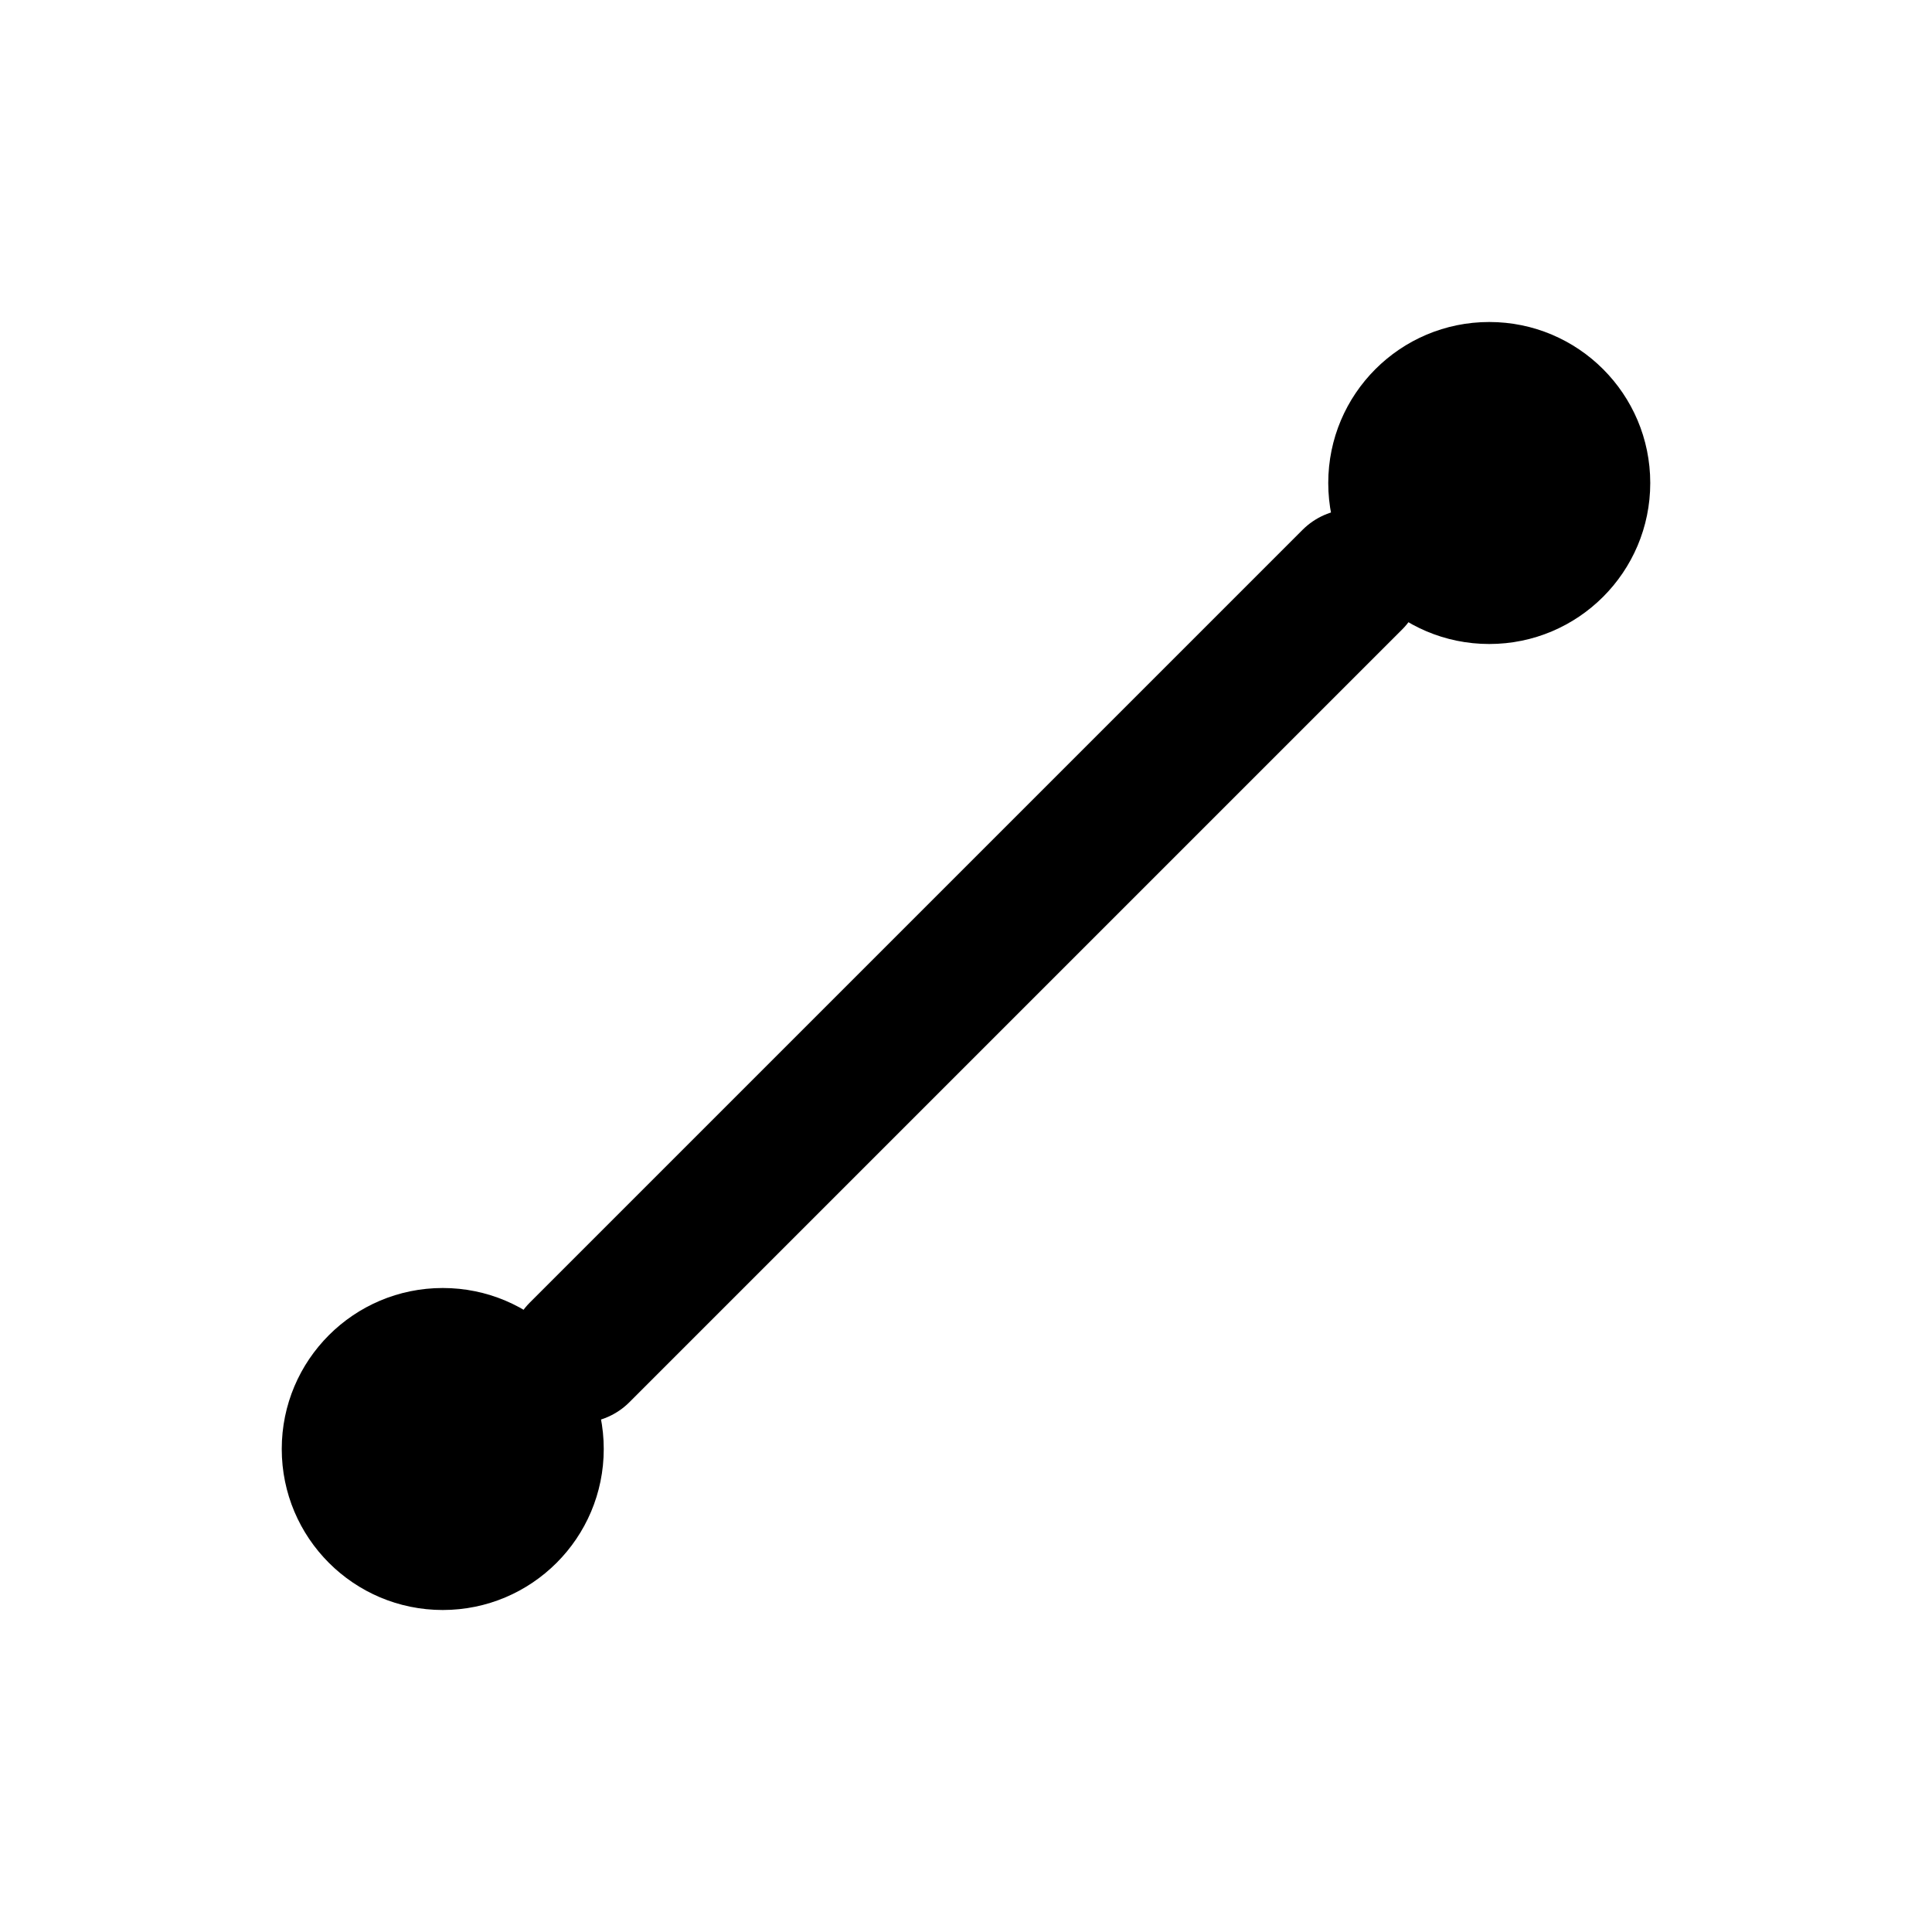
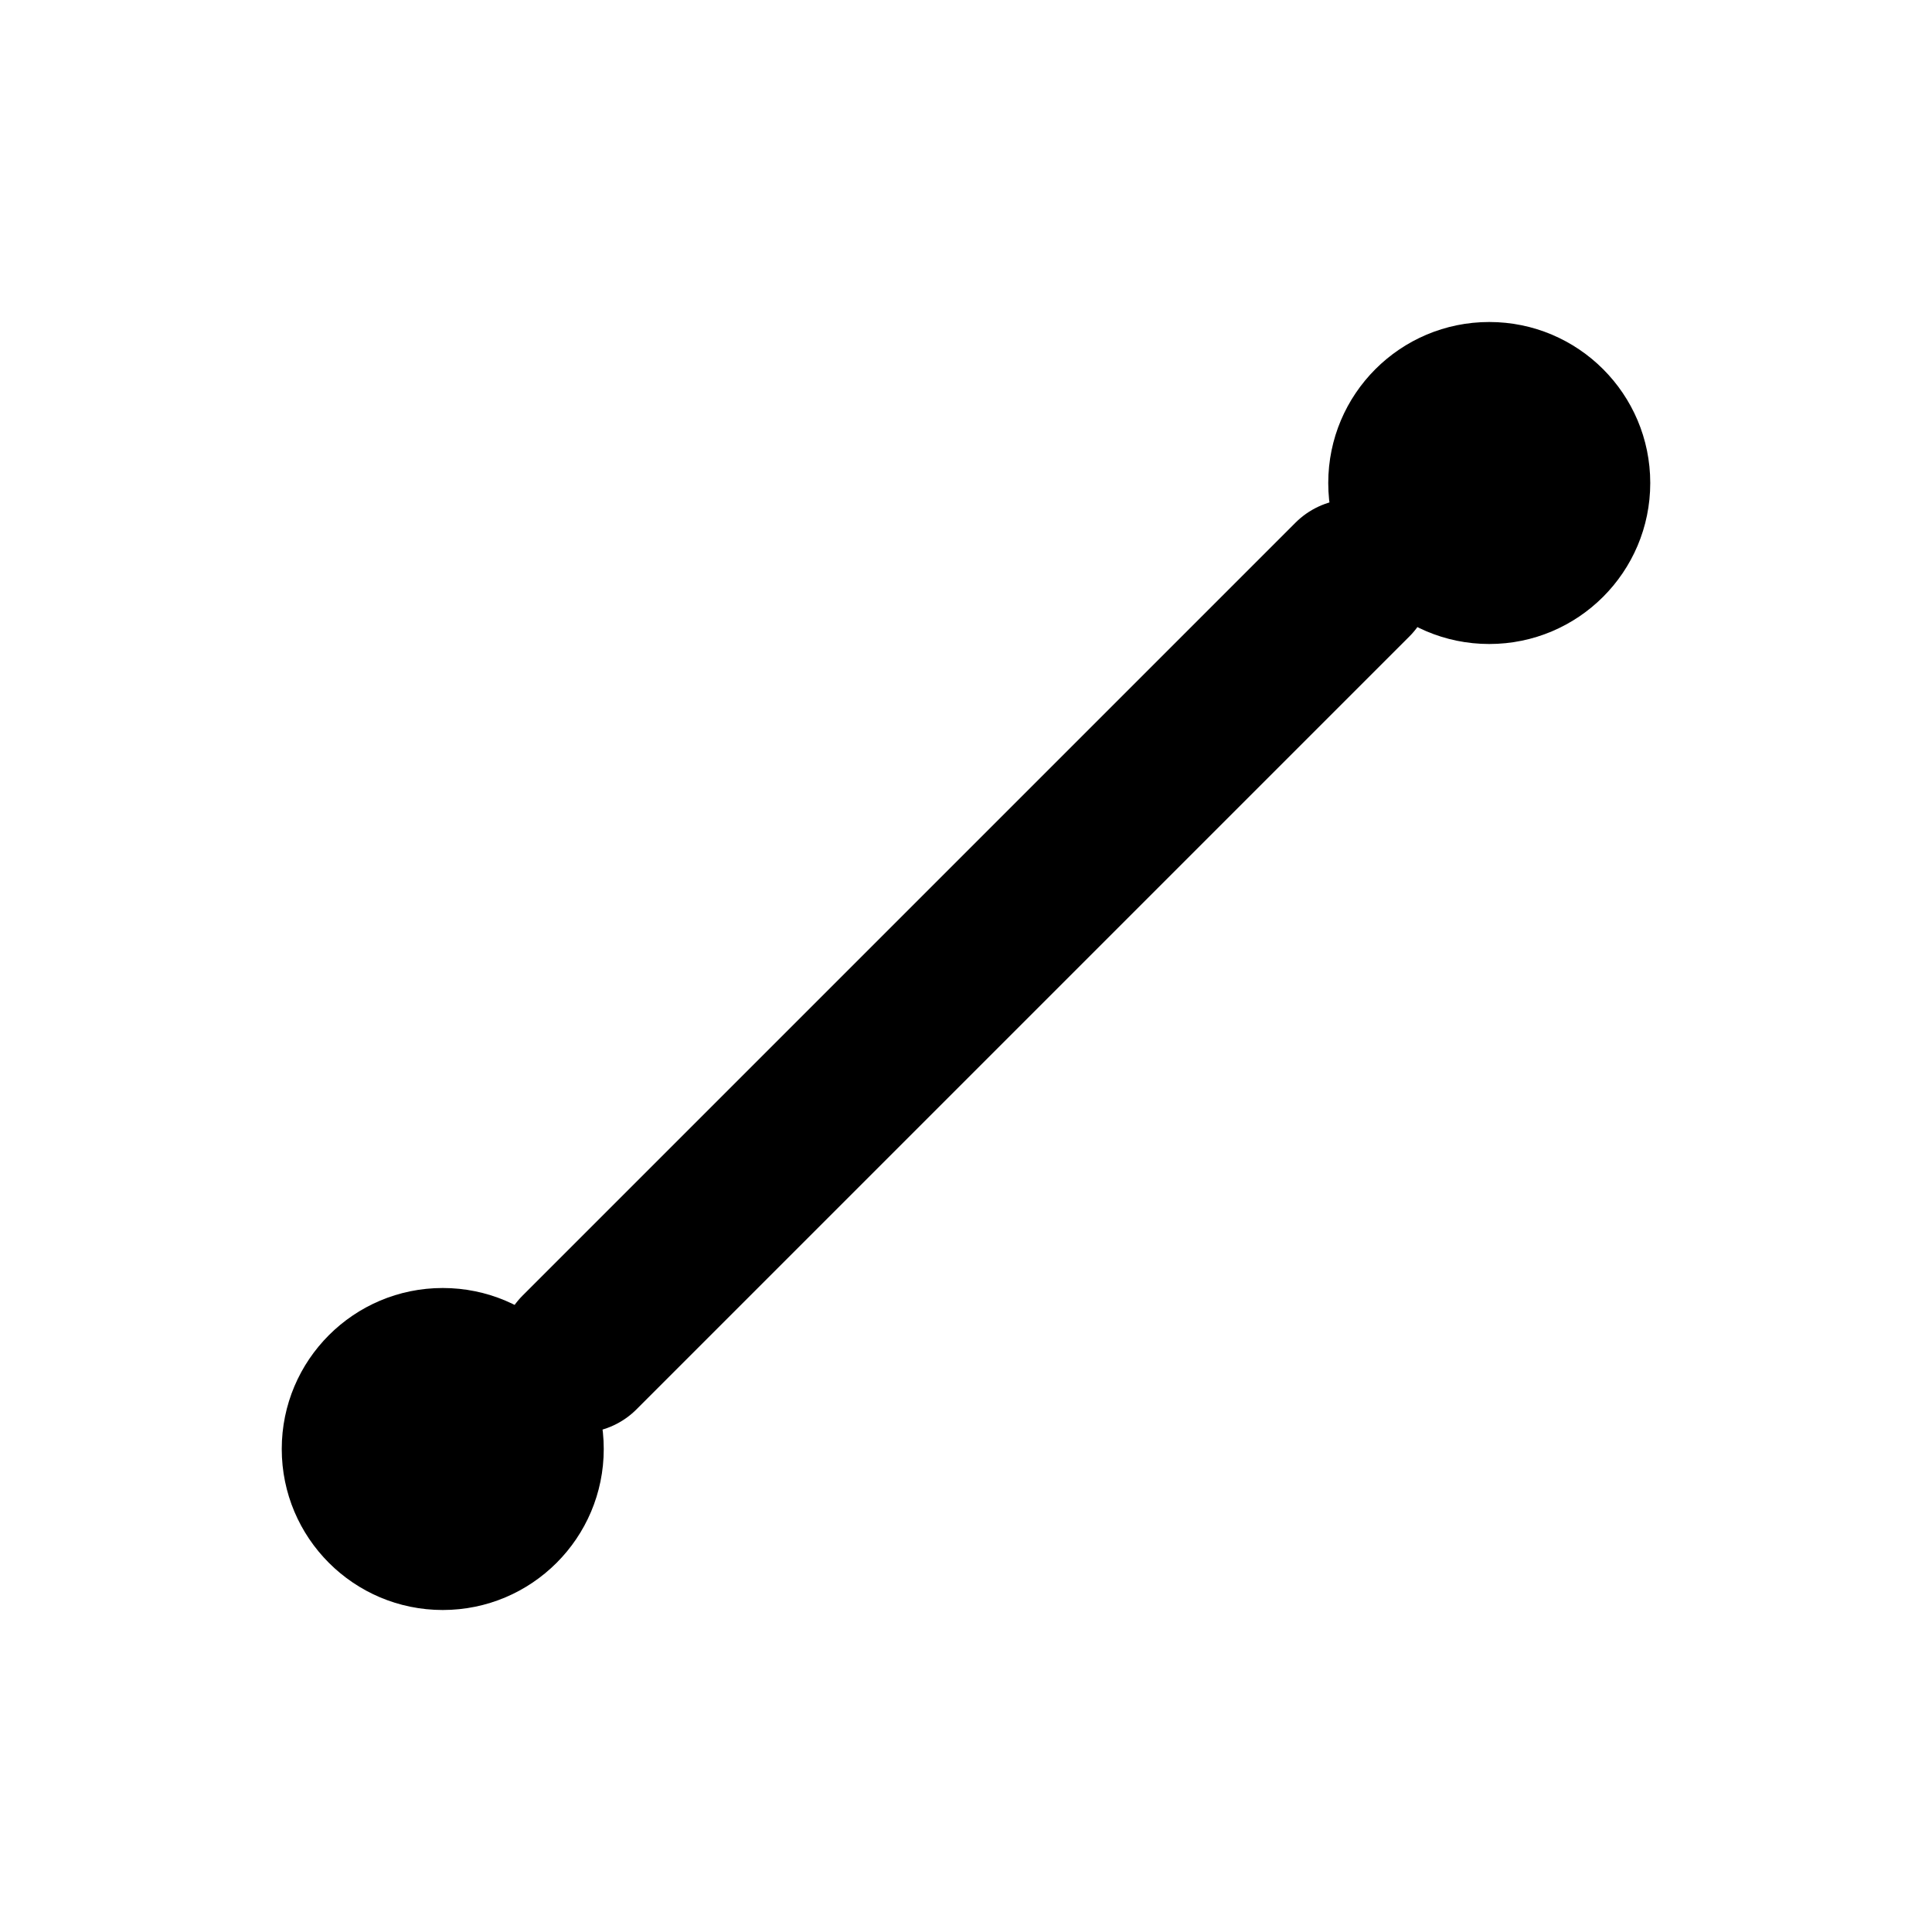
- <svg xmlns="http://www.w3.org/2000/svg" viewBox="0 0 24 24" fill="none" stroke="#000" stroke-width="1.75" stroke-linecap="round" stroke-linejoin="round">
+ <svg xmlns="http://www.w3.org/2000/svg" viewBox="0 0 24 24" fill="none" stroke="#000" stroke-width="2" stroke-linecap="round" stroke-linejoin="round">
  <path d="M7.2 16.8 L16.8 7.2" />
  <path fill="#000" stroke="none" d="M5.5 16 A2 2 0 1 1 5.5 20 A2 2 0 1 1 5.5 16 Z" />
  <path fill="#000" stroke="none" d="M18.5 4 A2 2 0 1 1 18.5 8 A2 2 0 1 1 18.5 4 Z" />
</svg>
